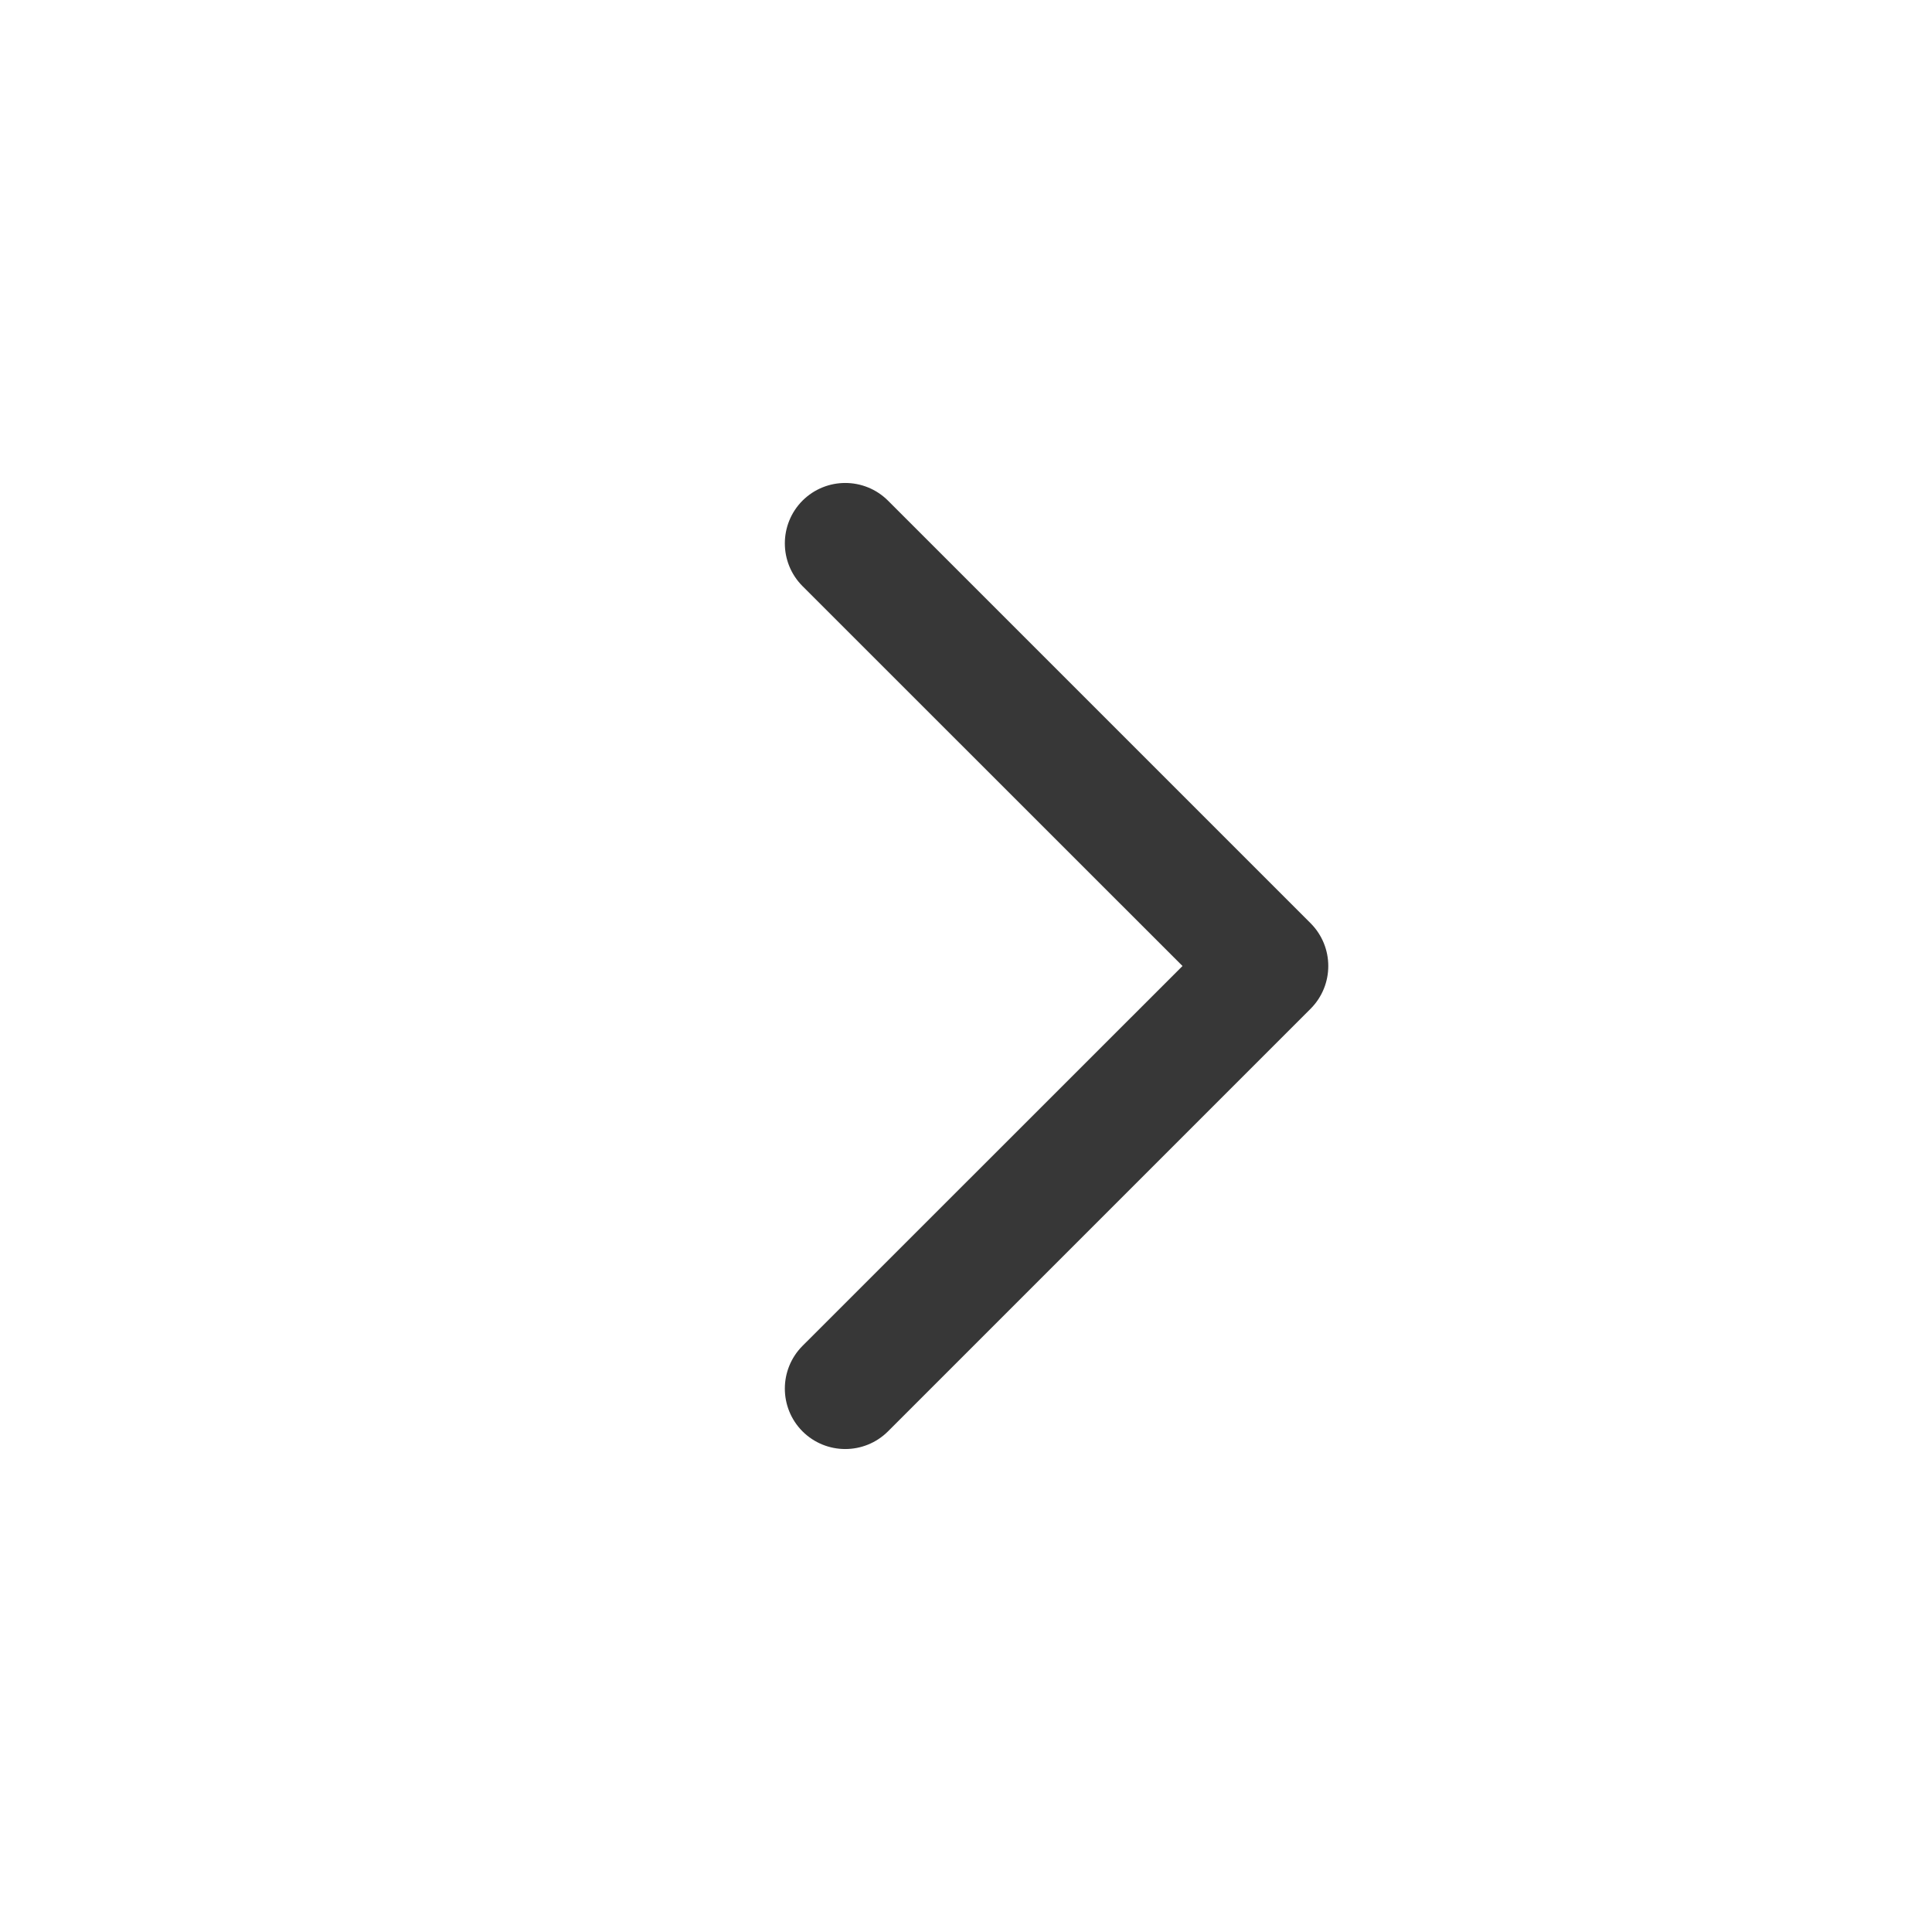
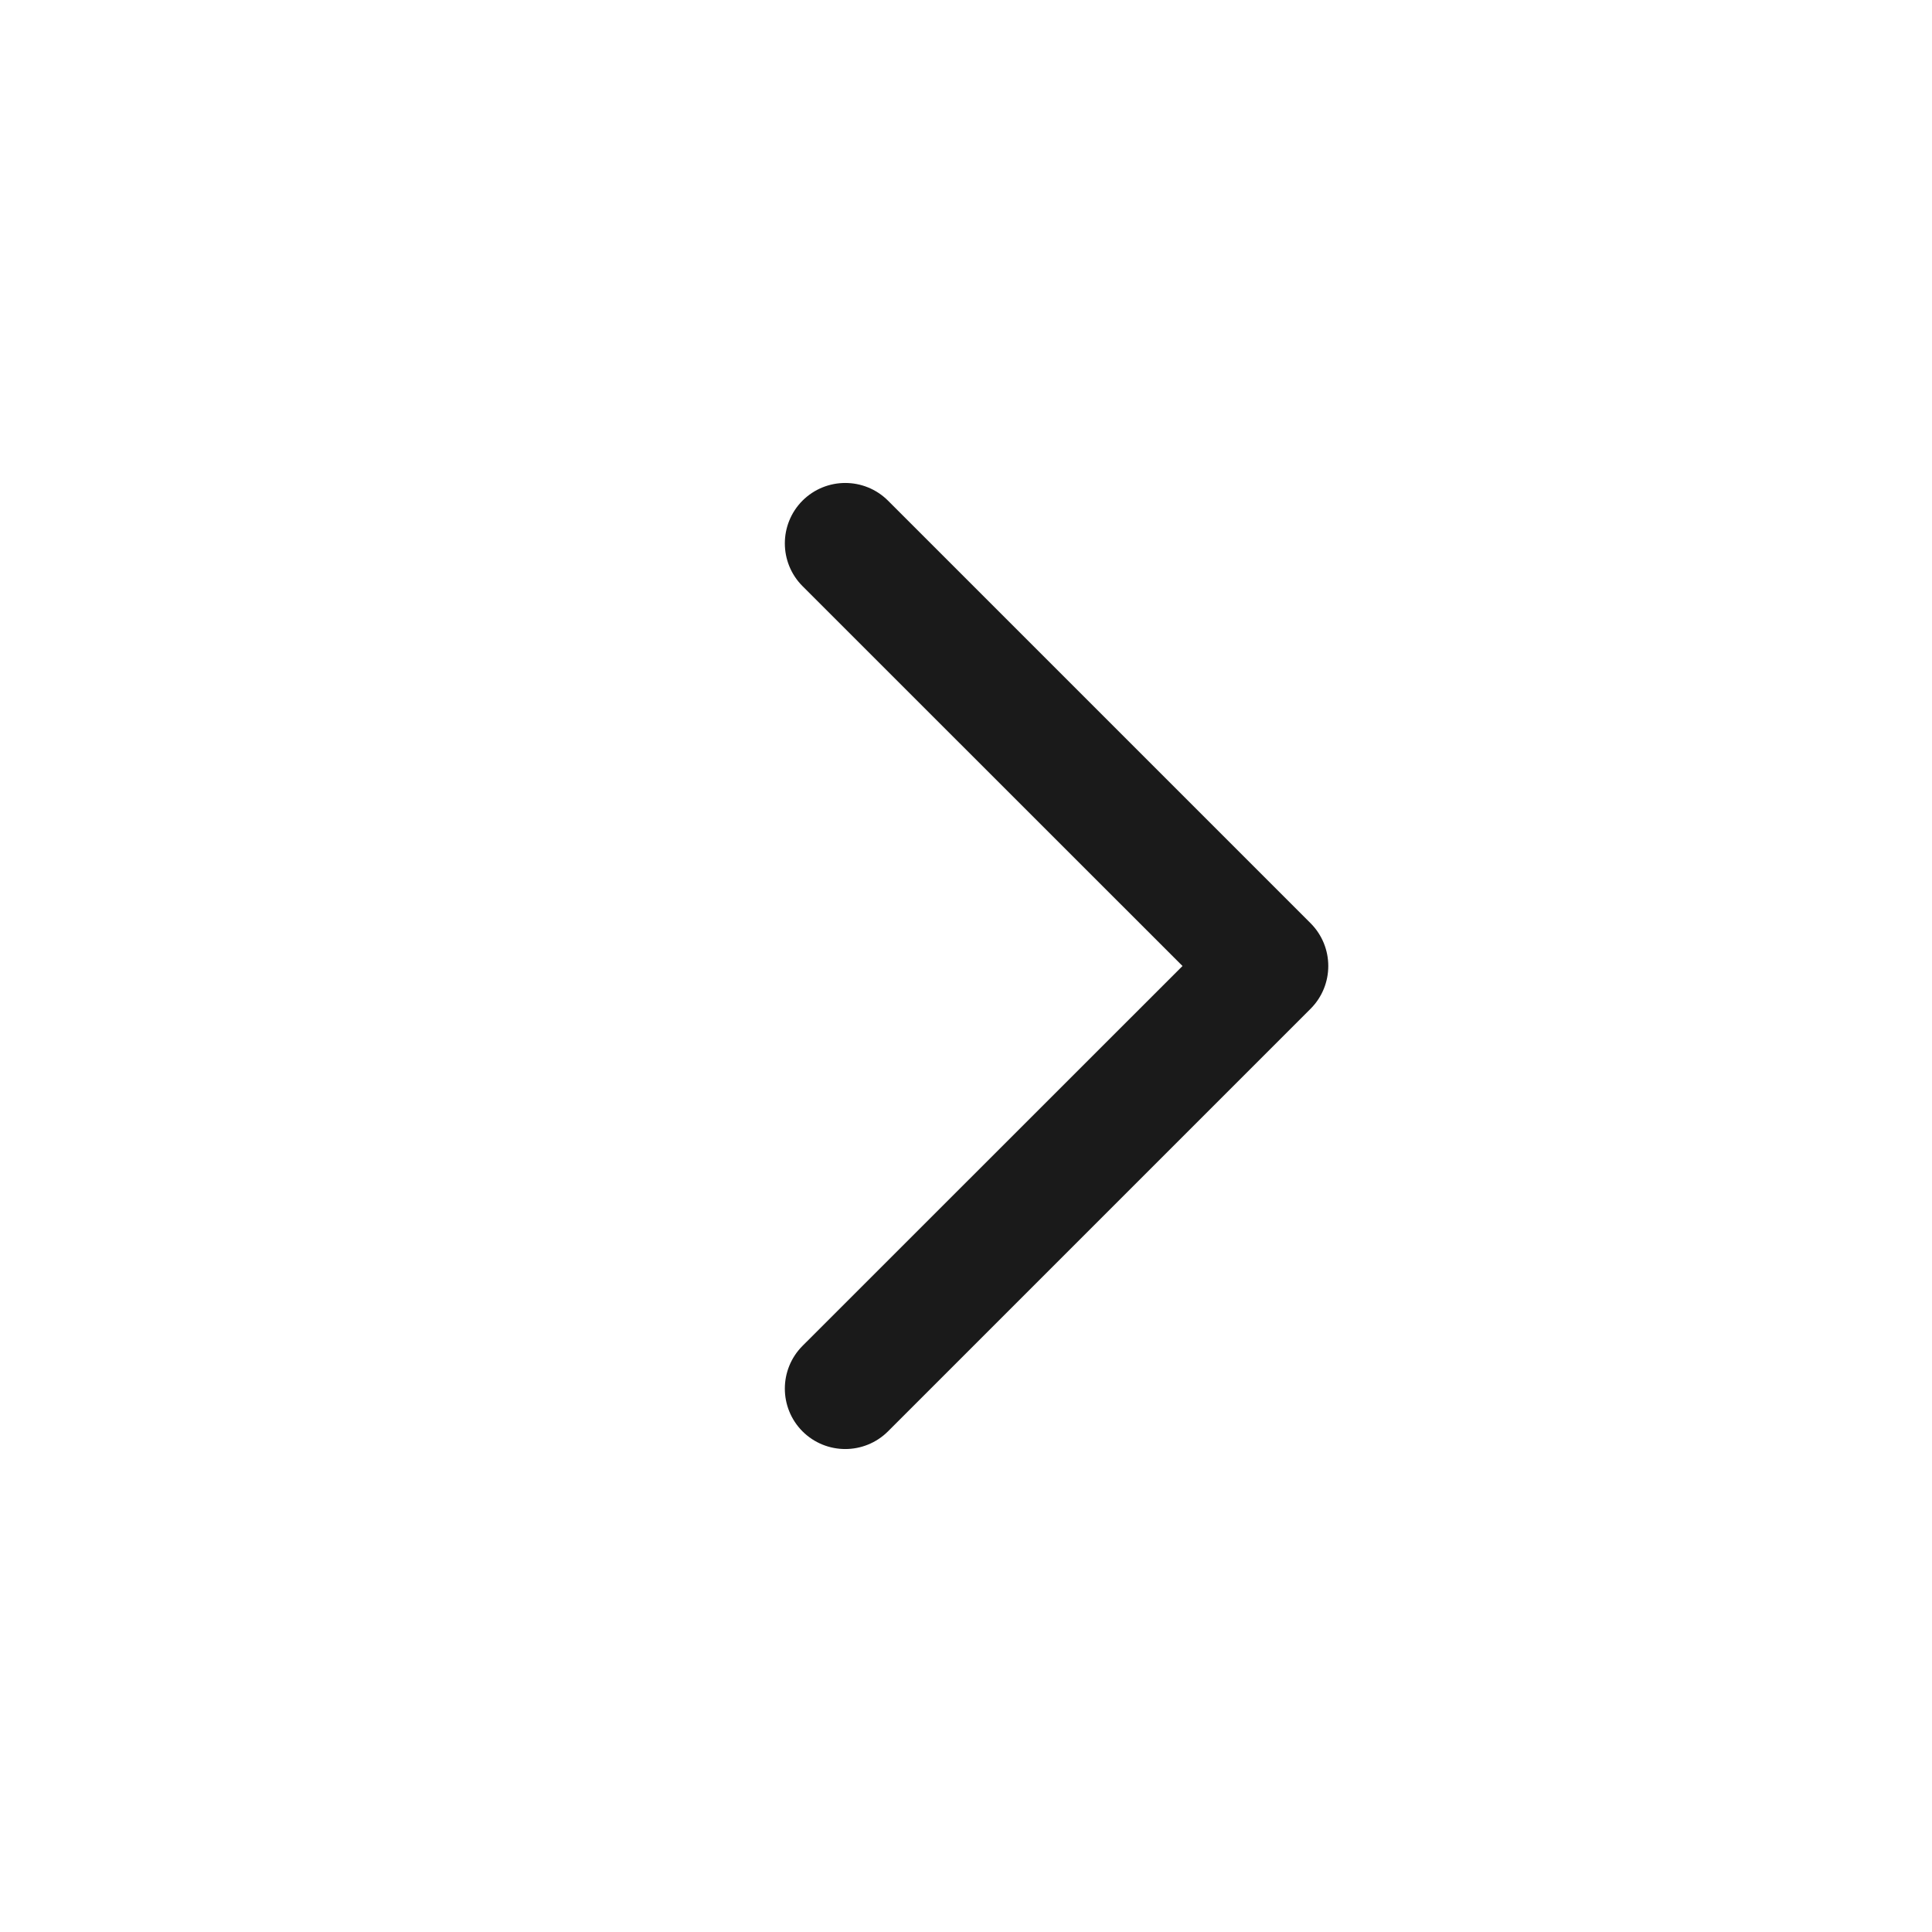
<svg xmlns="http://www.w3.org/2000/svg" width="16" height="16" viewBox="0 0 16 16" fill="none">
-   <path transform="translate(2 2)" d="M4.646 2.146C4.451 2.342 4.451 2.658 4.646 2.854L7.793 6L4.646 9.146C4.451 9.342 4.451 9.658 4.646 9.854C4.842 10.049 5.158 10.049 5.354 9.854L8.854 6.354C9.049 6.158 9.049 5.842 8.854 5.646L5.354 2.146C5.158 1.951 4.842 1.951 4.646 2.146Z" fill="#141414" fill-opacity="0.851" />
+   <path transform="translate(2 2)" d="M4.646 2.146C4.451 2.342 4.451 2.658 4.646 2.854L7.793 6L4.646 9.146C4.451 9.342 4.451 9.658 4.646 9.854C4.842 10.049 5.158 10.049 5.354 9.854L8.854 6.354C9.049 6.158 9.049 5.842 8.854 5.646L5.354 2.146C5.158 1.951 4.842 1.951 4.646 2.146Z" fill="#1A1A1A" />
</svg>
